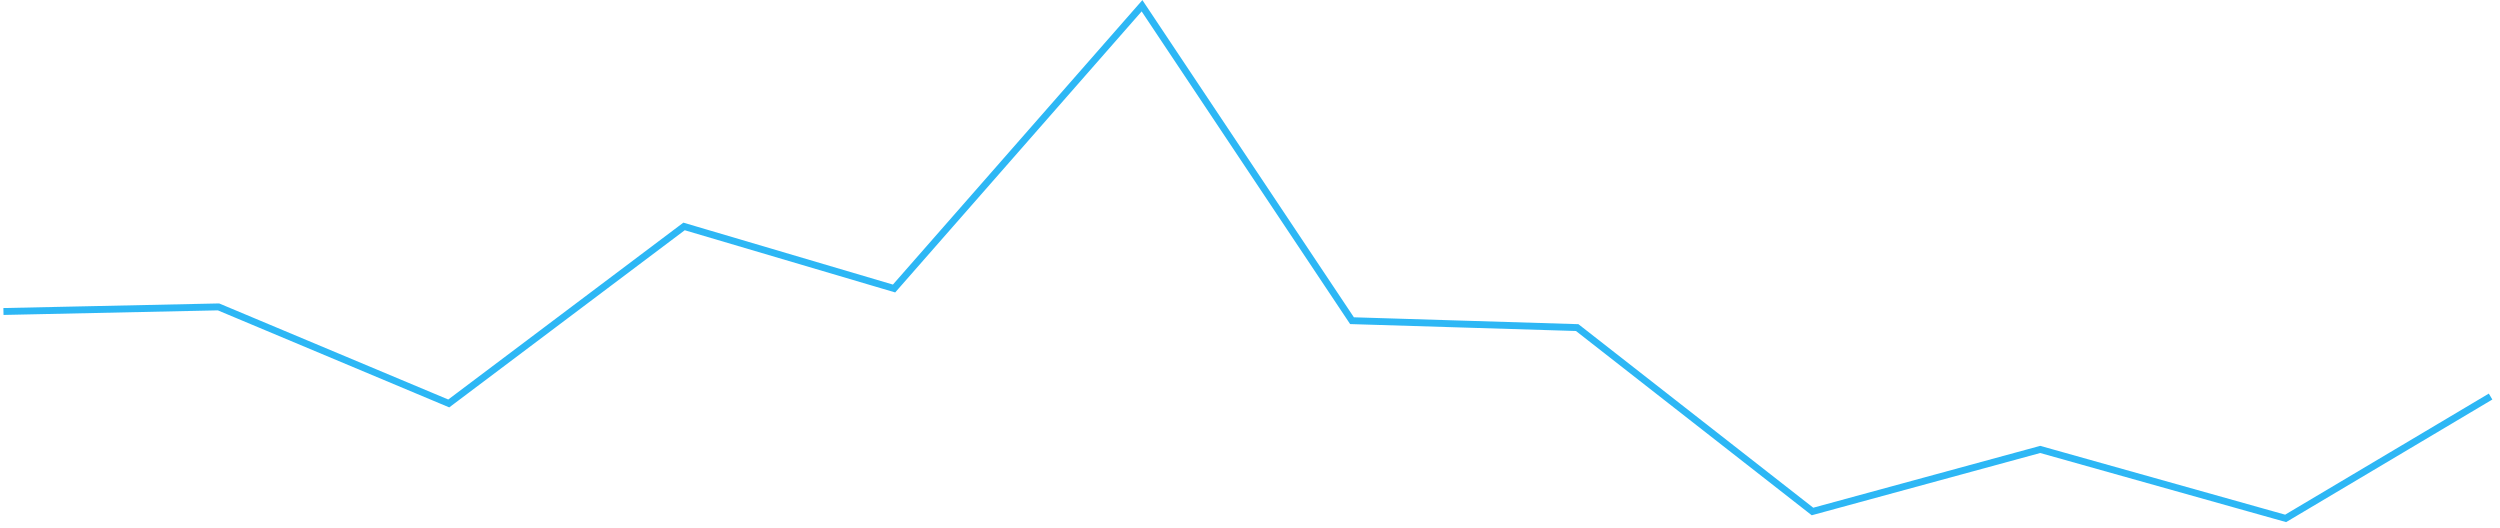
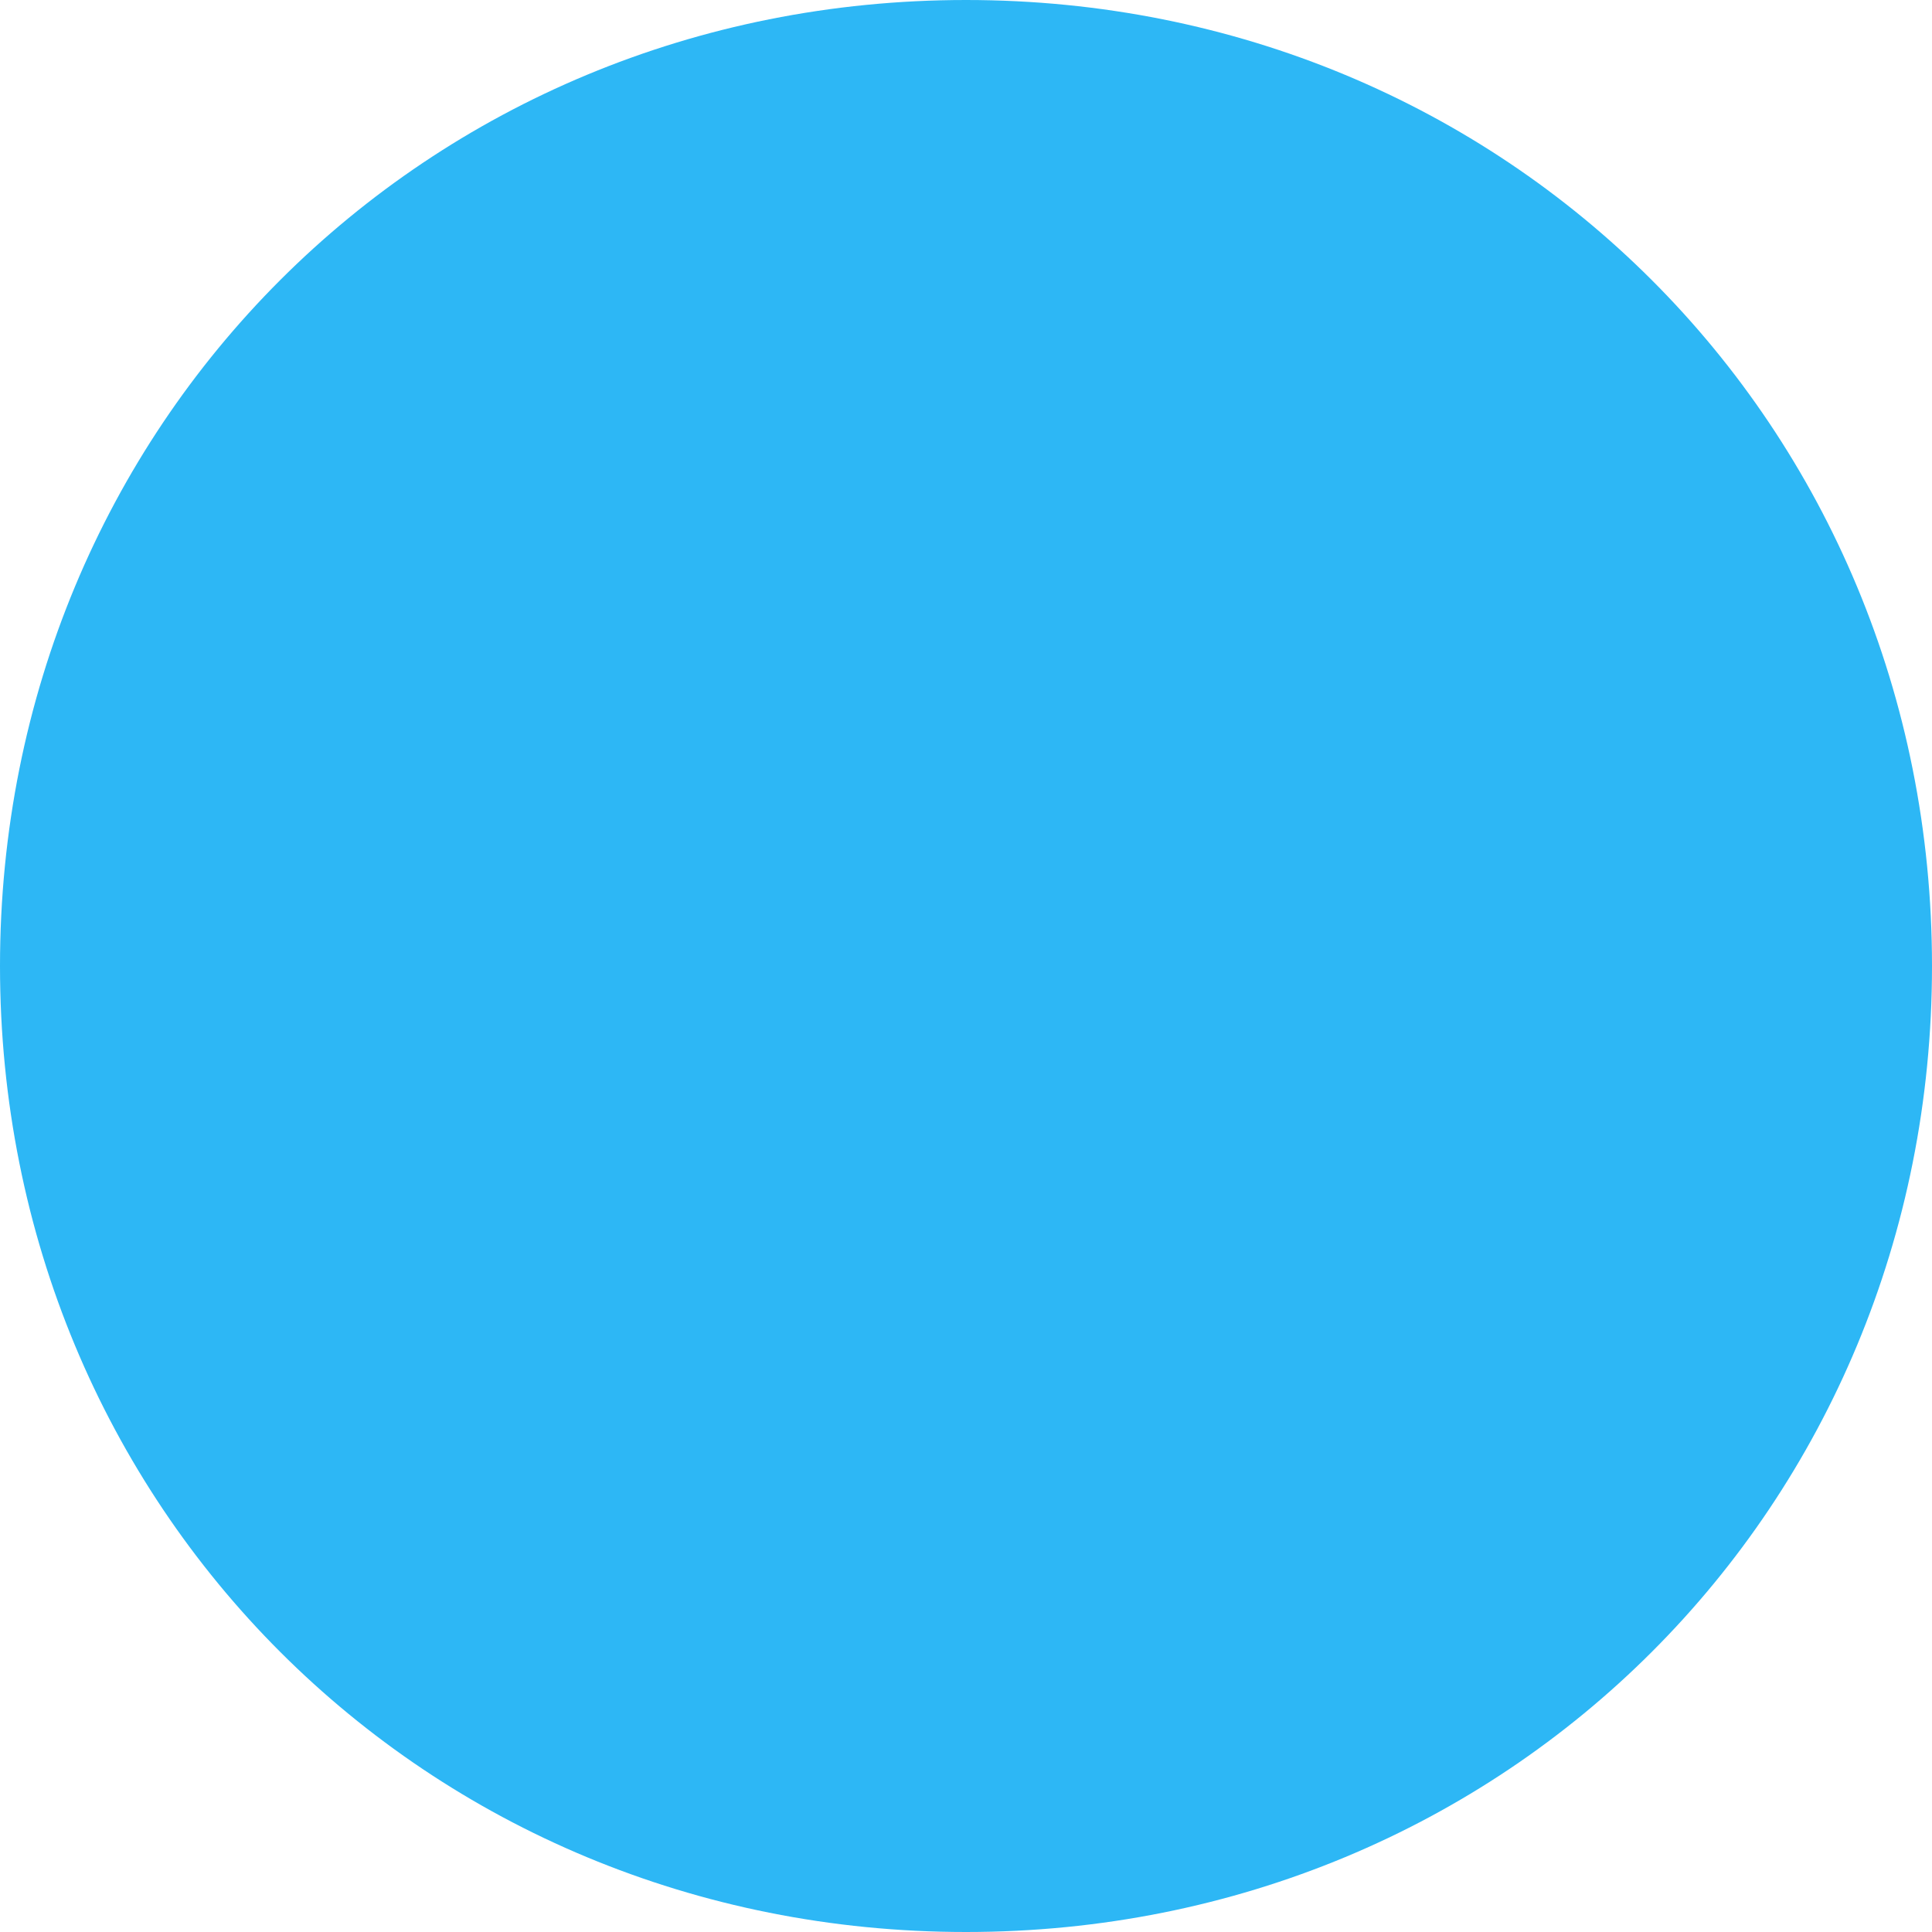
- <svg xmlns="http://www.w3.org/2000/svg" version="1.1" width="725px" height="153px">
-   <g transform="matrix(1 0 0 1 -594 -1906 )">
-     <path d="M 0 89.333  L 62.368 88  L 129.138 116  L 197.376 64.667  L 258.276 82.667  L 330.183 0.667  L 391.083 92  L 456.386 94  L 524.624 147.333  L 590.661 129.333  L 661.833 149.333  L 721.266 114  " stroke-width="2" stroke="#2db7f5" fill="none" transform="matrix(1 0 0 1 595 1907 )" />
+ <svg xmlns="http://www.w3.org/2000/svg" version="1.1" width="8px" height="8px">
+   <g transform="matrix(1 0 0 1 -955 -1947 )">
+     <path d="M 959 1947  C 961.24 1947  963 1948.76  963 1951  C 963 1953.24  961.24 1955  959 1955  C 956.76 1955  955 1953.24  955 1951  C 955 1948.76  956.76 1947  959 1947  Z " fill-rule="nonzero" fill="#2db7f5" stroke="none" />
  </g>
</svg>
